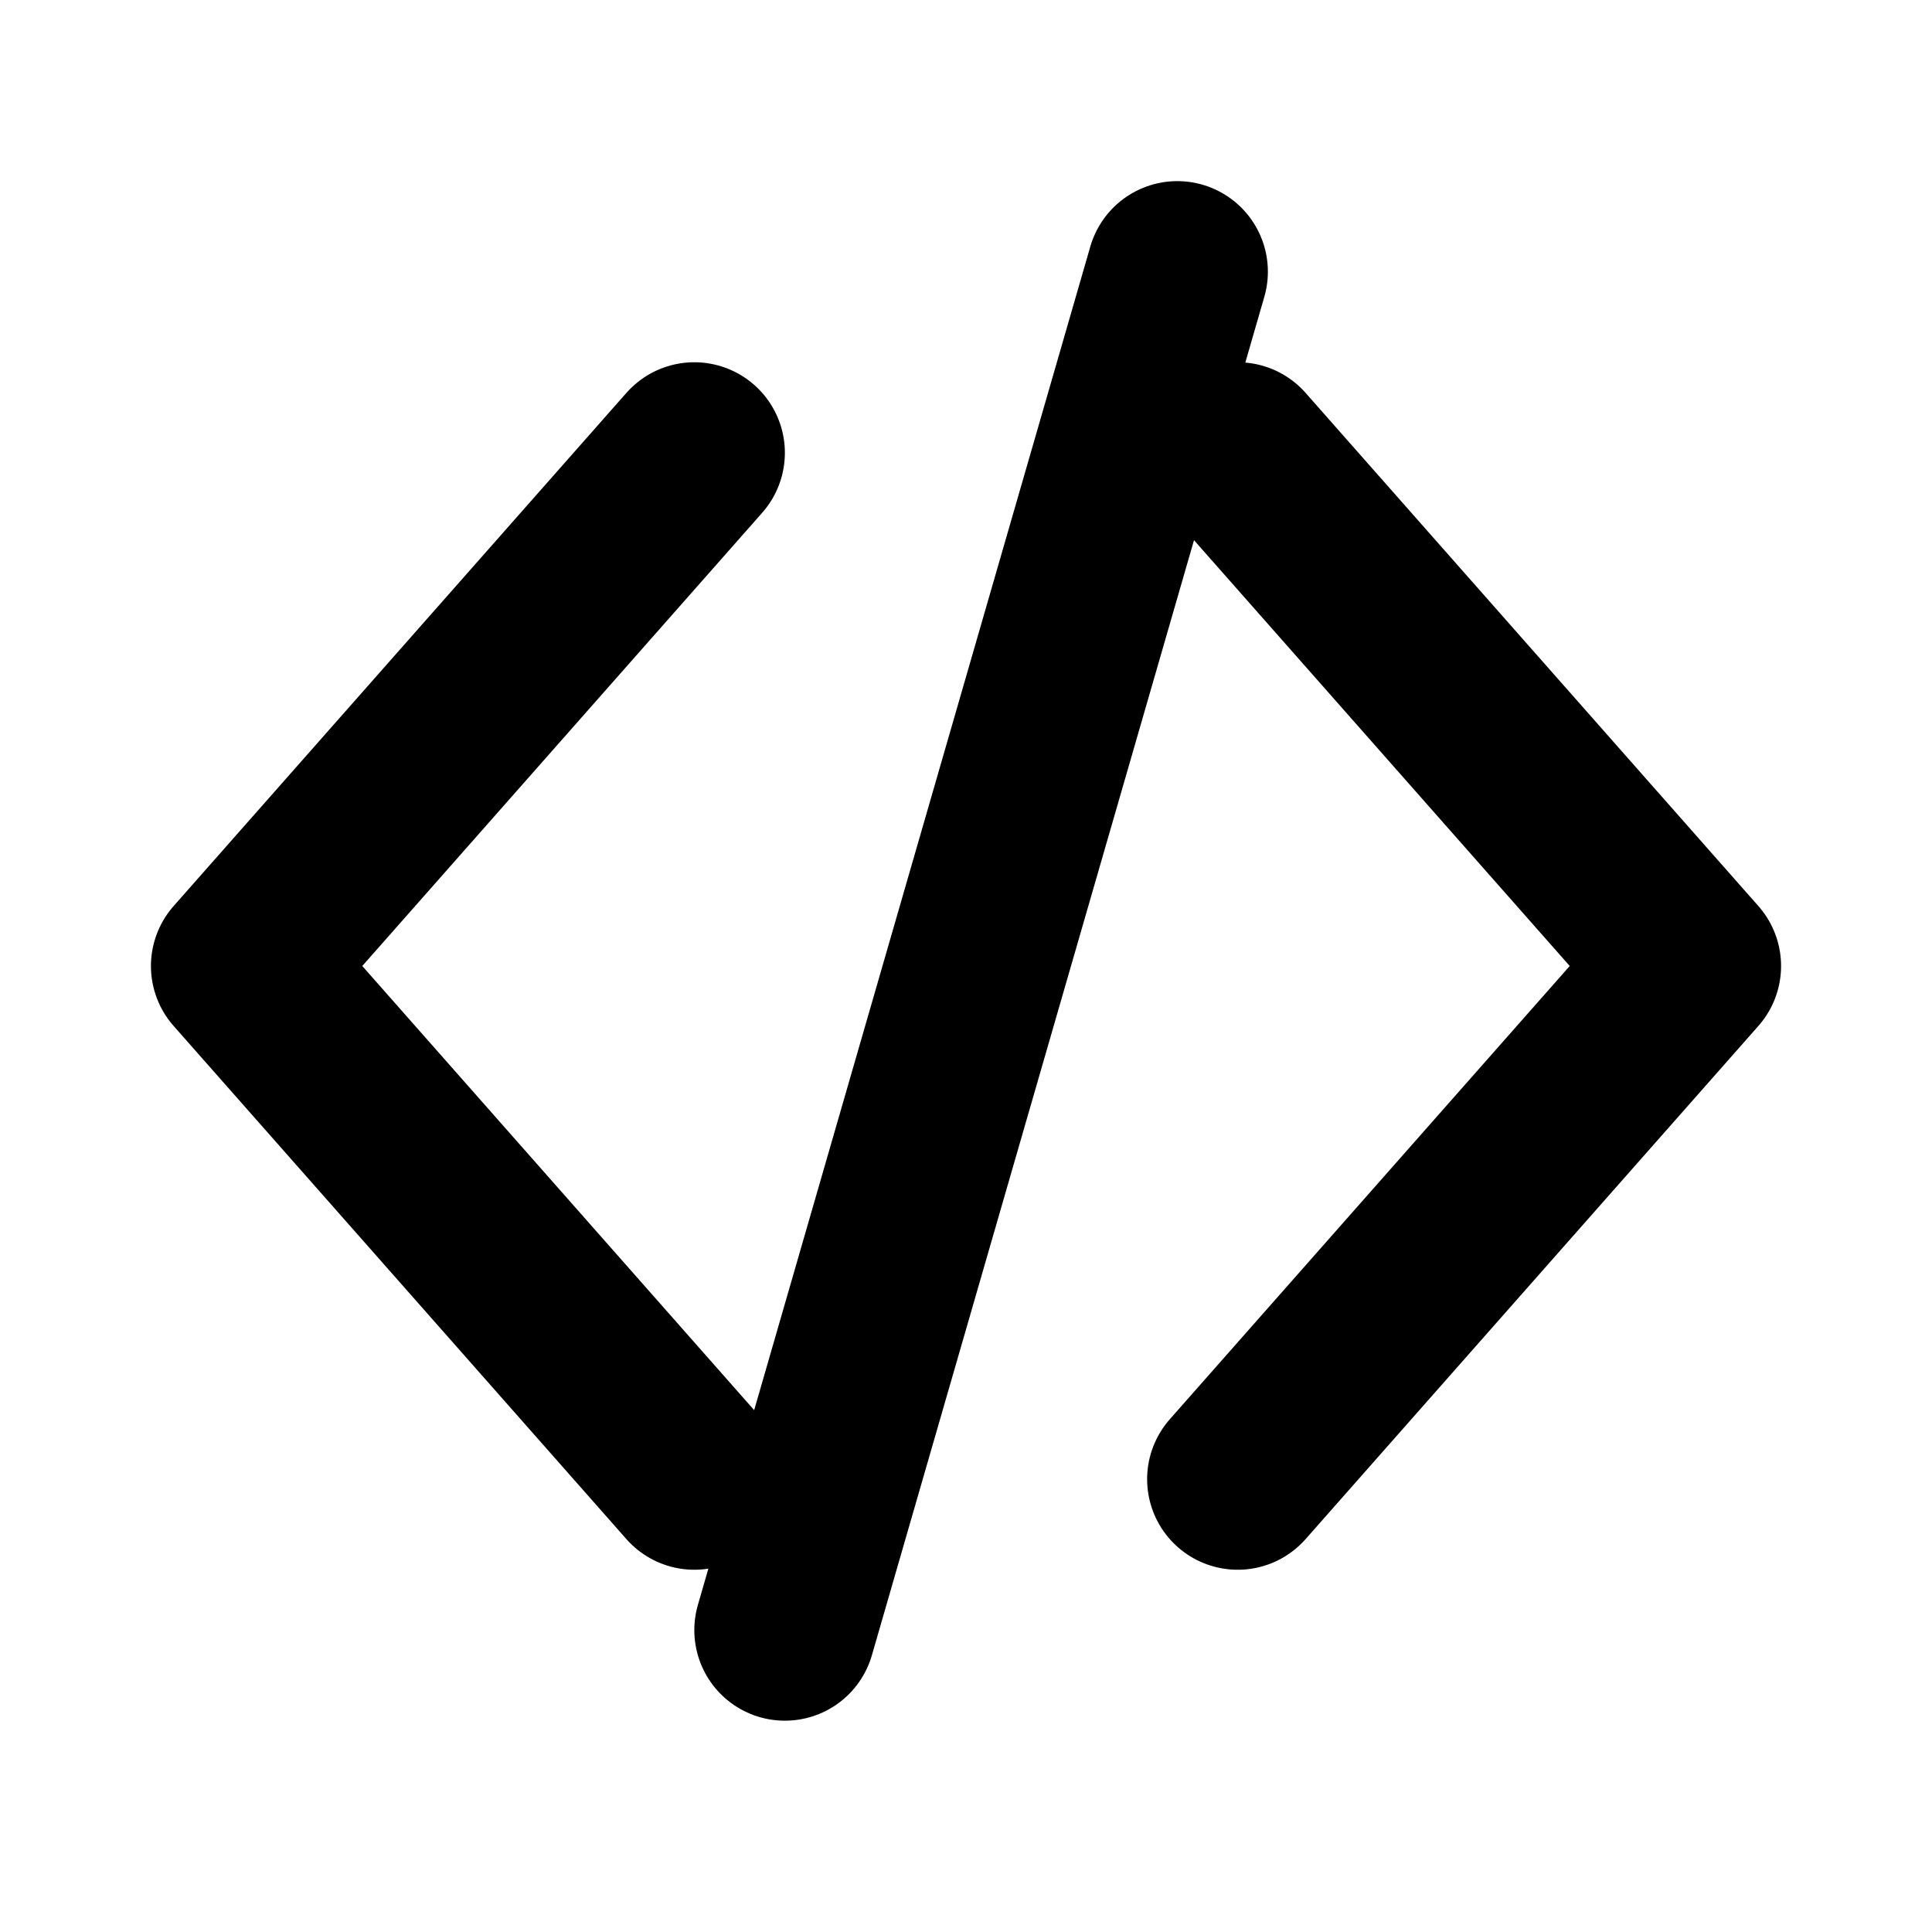
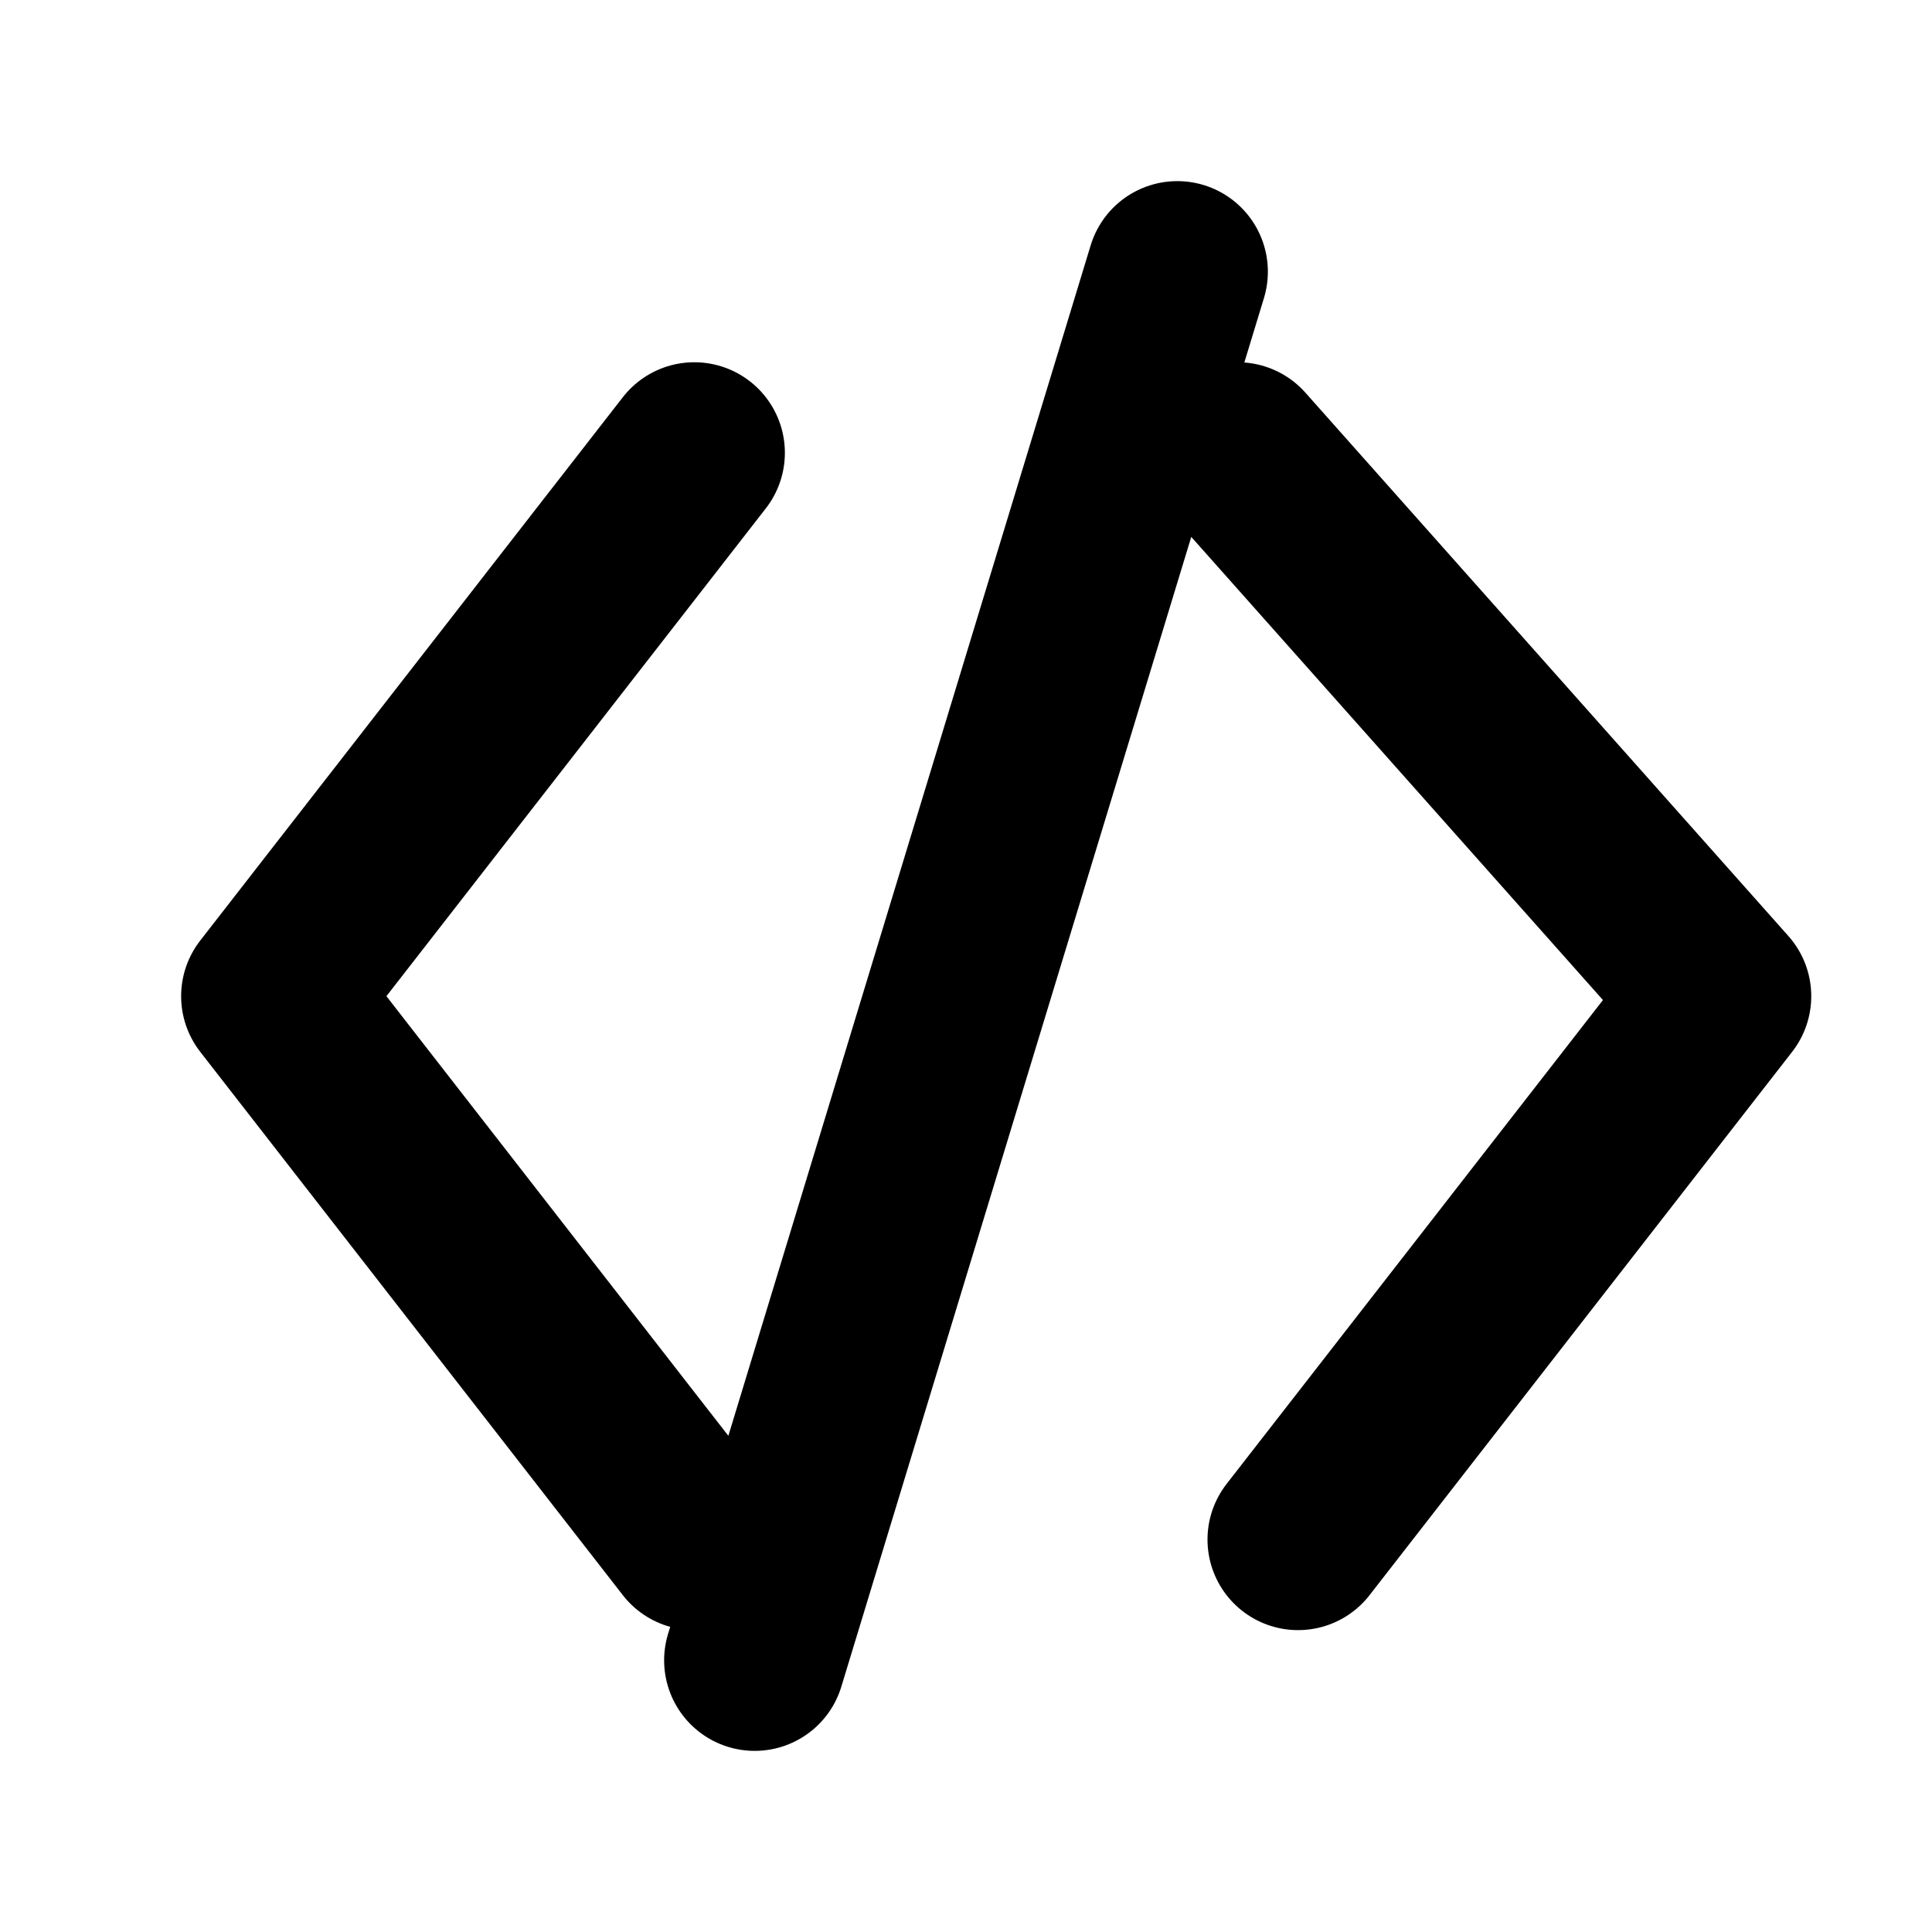
<svg xmlns="http://www.w3.org/2000/svg" viewBox="0 0 16 16" fill="none" stroke="currentColor" stroke-width="1.5" stroke-linecap="round" stroke-linejoin="round">
-   <path d="m5.75 3.75 -3.75 4.25 3.75 4.25M10.25 3.75 14 8l-3.75 4.25M9.75 2.25l-3.25 11.25" />
+   <path d="M5.75 3.75L2.25 8.25L5.75 12.75M10.25 3.75L14.25 8.25L10.75 12.75M9.75 2.25L6.25 13.75" />
</svg>
